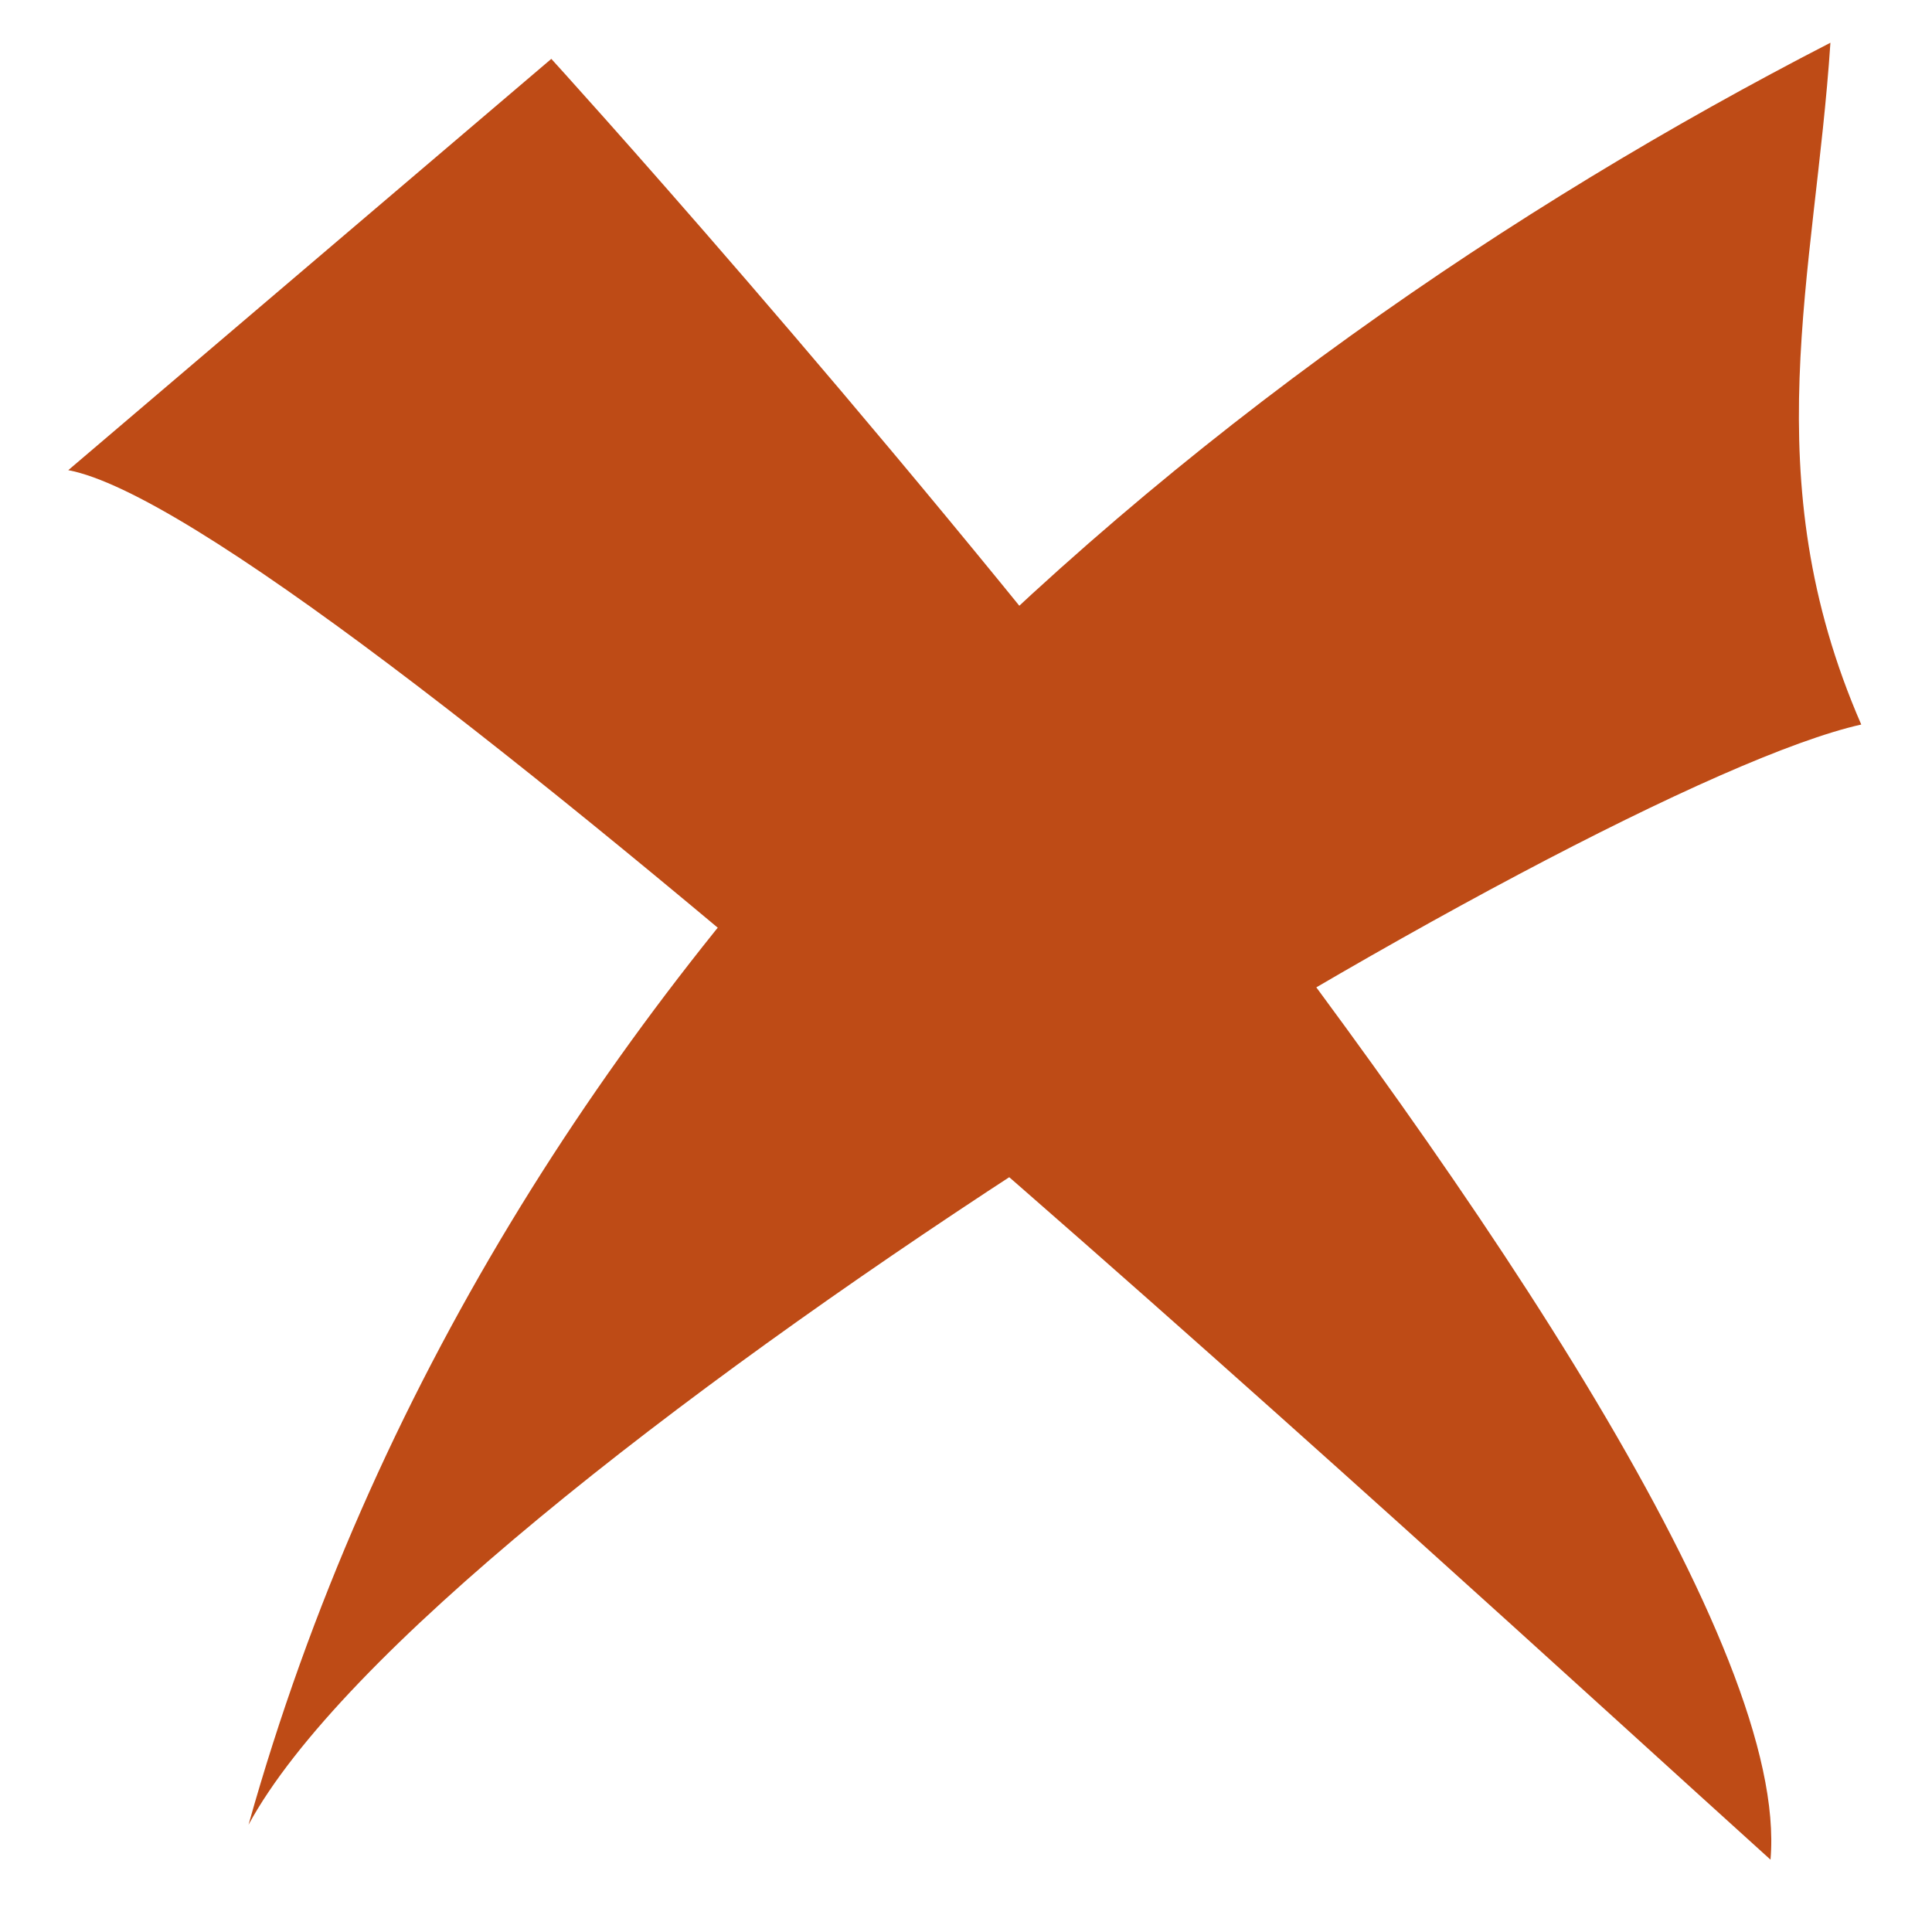
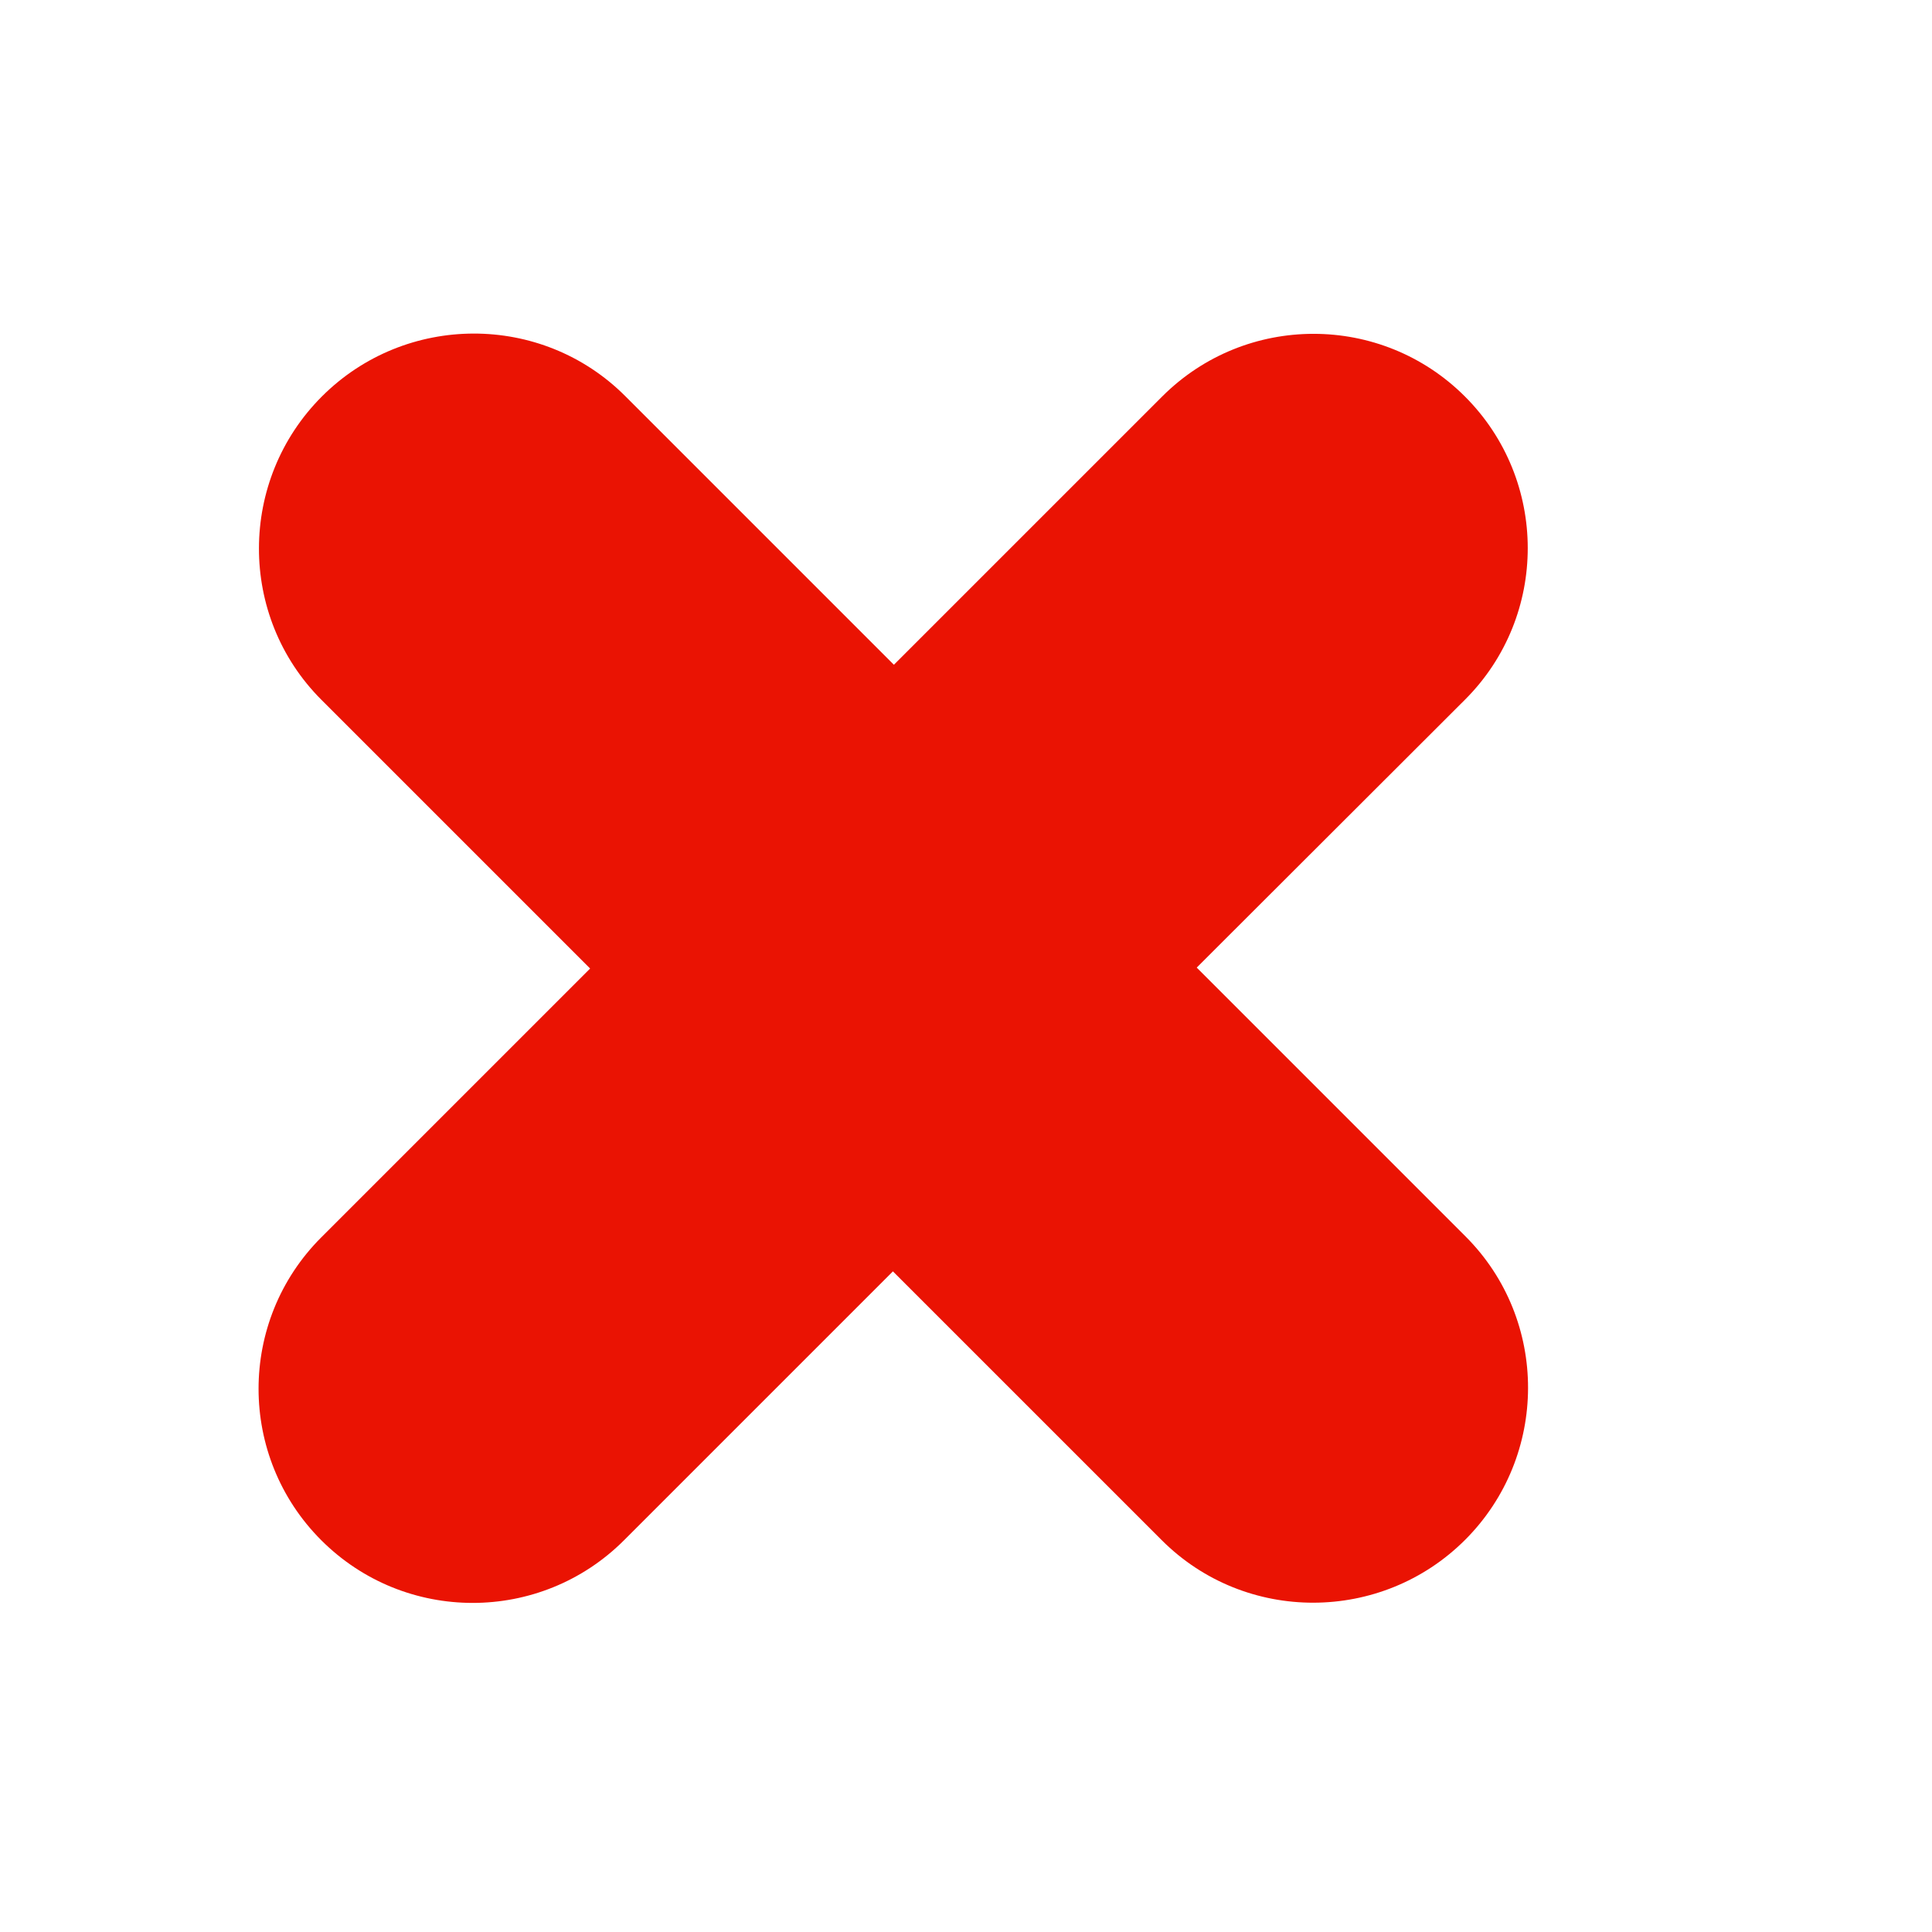
- <svg xmlns="http://www.w3.org/2000/svg" version="1.1" id="Layer_1" x="0px" y="0px" viewBox="0 0 100 100" style="enable-background:new 0 0 100 100;" xml:space="preserve">
-   <path style="fill:#be4b16;" d="M28.536, 3.047c0, 0, 65.006, 71.339, 63.105, 93.209 C74.546, 80.822, 15.956, 26.677, 3.533, 24.336L28.536, 3.047z" />
-   <path style="fill:#be4b16;" d="M94.742, 2.212c-0.798, 12.031-3.991, 22.458, 1.596, 35.29 c-14.366, 3.208-73.897, 39.301-83.474, 56.946C25.583, 49.167, 62.019, 19.055, 94.742, 2.212z" />
+ <svg xmlns="http://www.w3.org/2000/svg" version="1.1" id="Layer_1" width="100" height="100" viewBox="0 0 100 100" overflow="visible" enable-background="new 0 0 100 100" xml:space="preserve">
+   <path fill="#EA1303" d="M60.154,20.523L46.268,34.408L32.36,20.5c-4.327-4.327-11.374-4.304-15.699,0.021  c-4.328,4.328-4.351,11.375-0.024,15.702l13.908,13.908L16.627,64.048c-4.327,4.327-4.324,11.349,0.003,15.675  c4.325,4.324,11.344,4.326,15.671-0.001l13.916-13.916l13.917,13.915c4.326,4.327,11.375,4.306,15.703-0.022  c4.325-4.326,4.347-11.374,0.021-15.7L61.942,50.082l13.894-13.875c4.326-4.327,4.317-11.357-0.009-15.682  C71.501,16.198,64.479,16.197,60.154,20.523" />
</svg>
